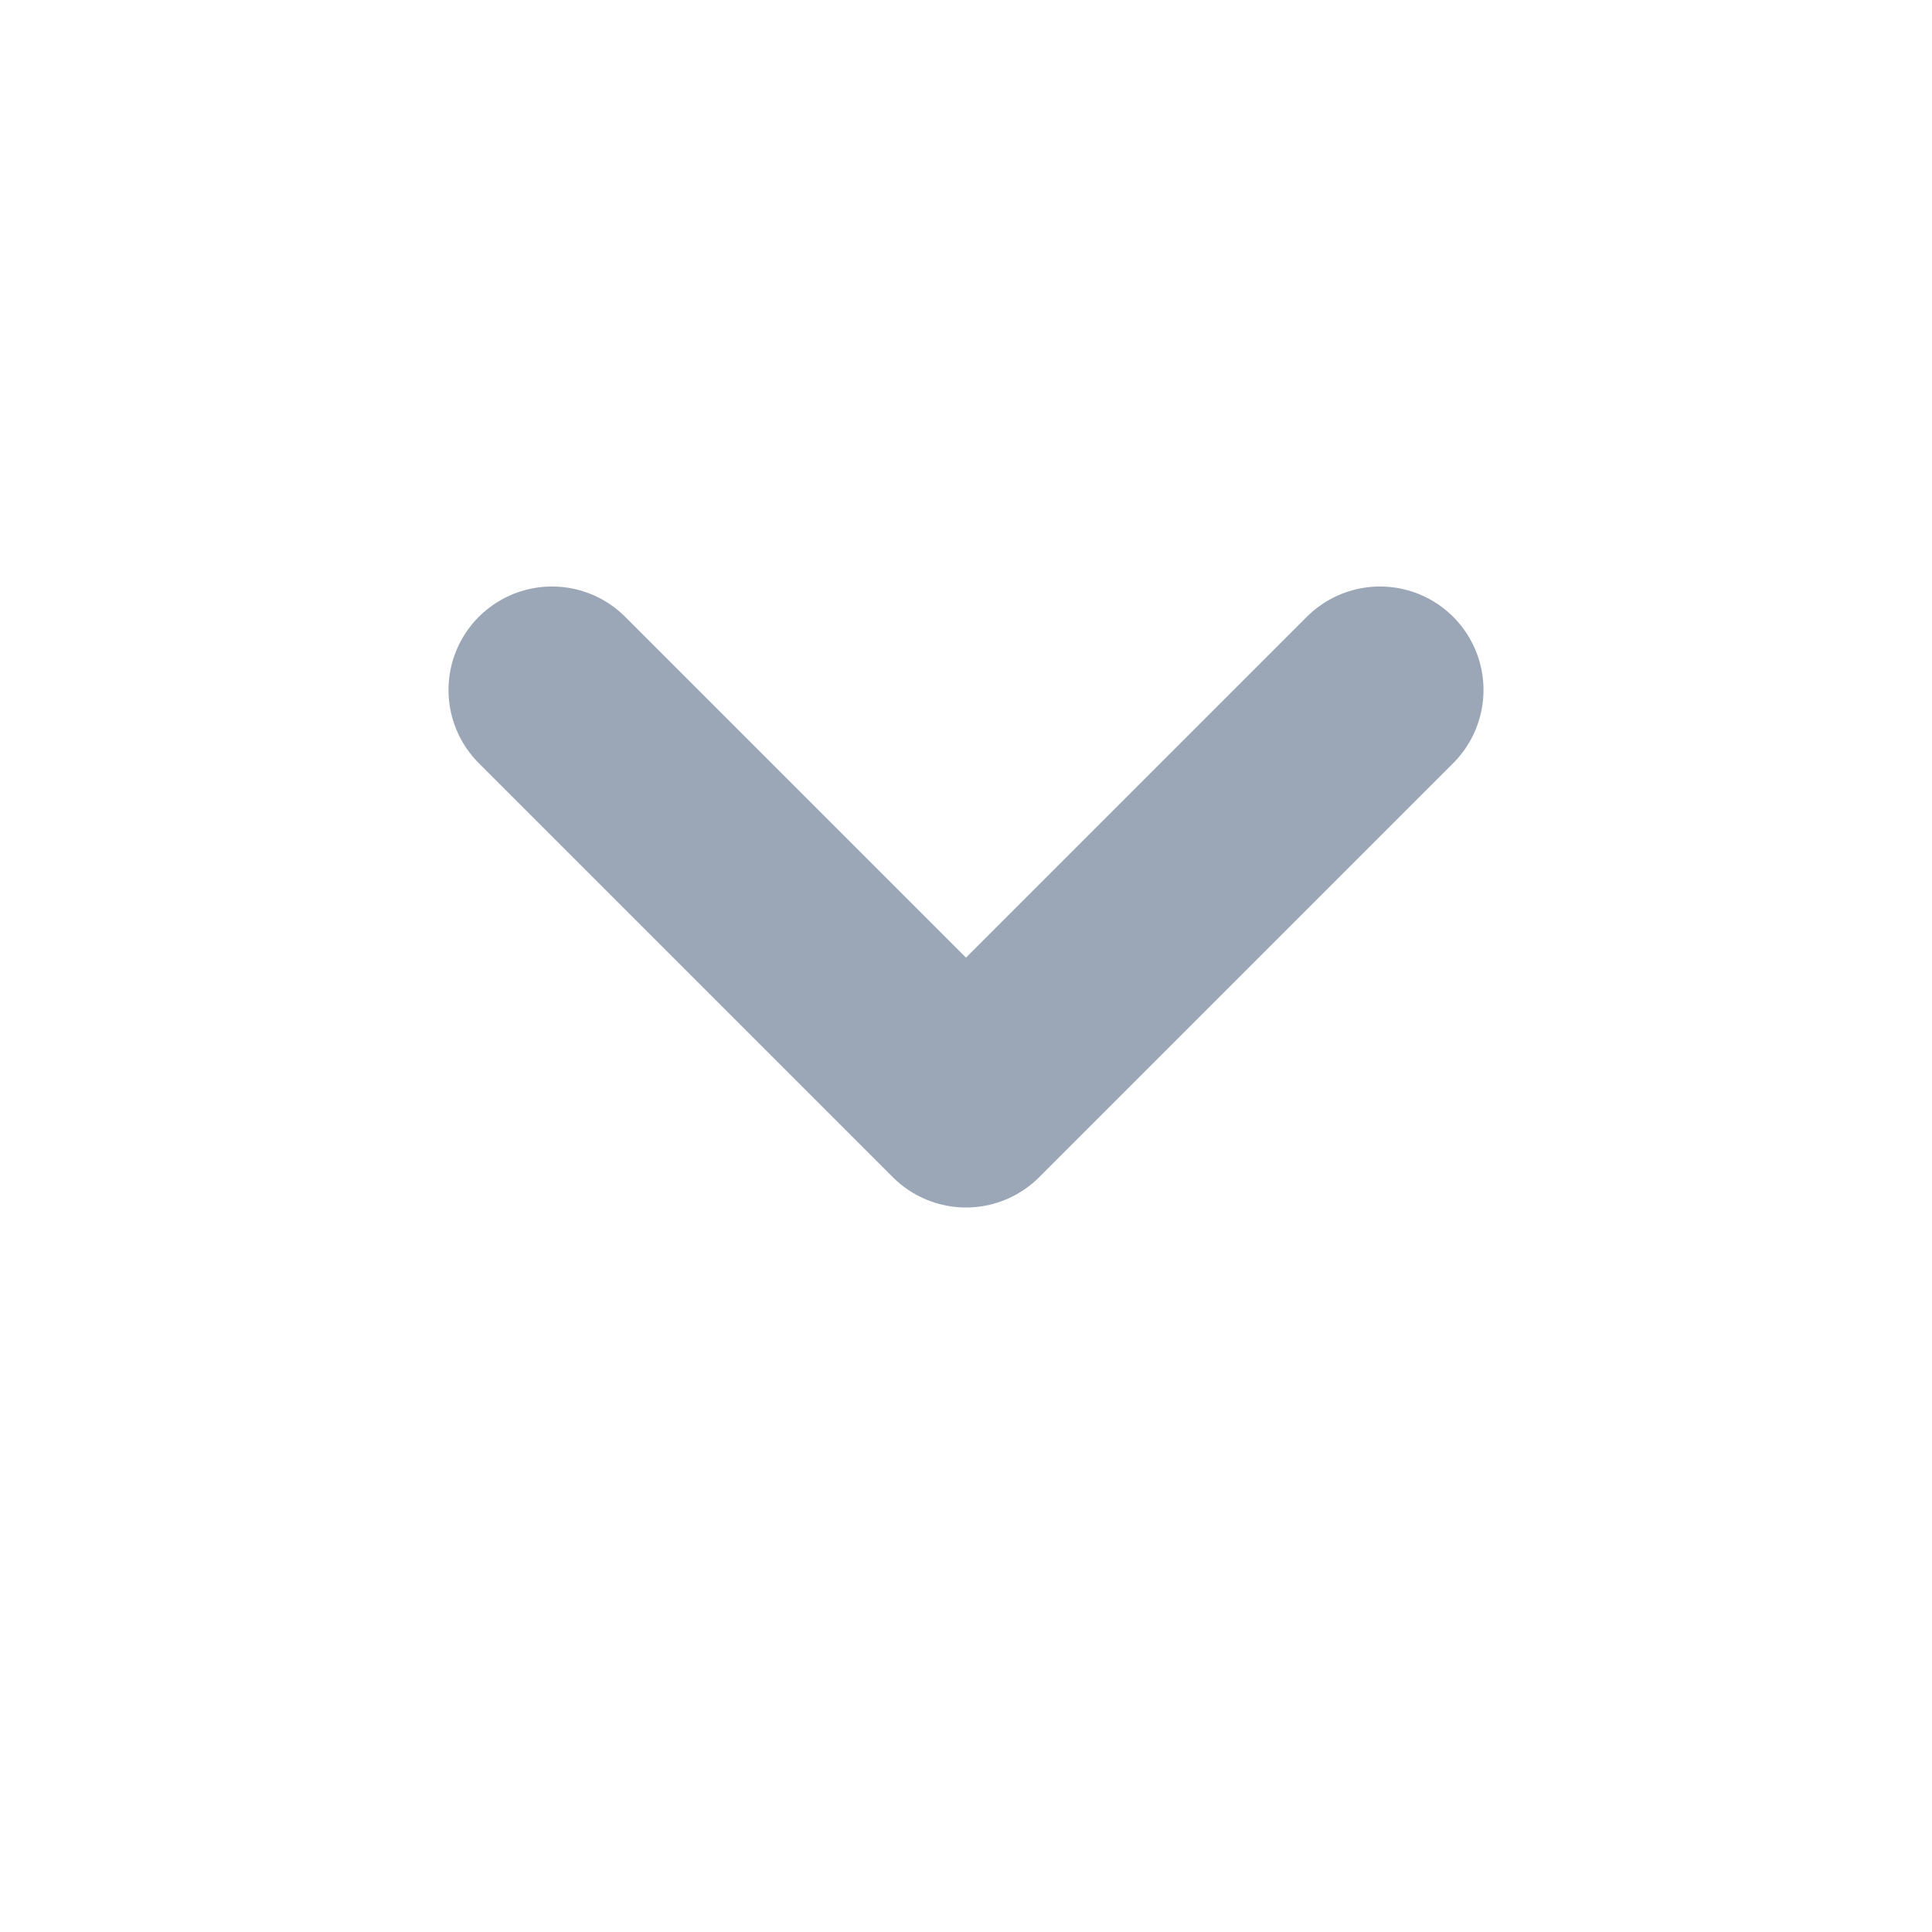
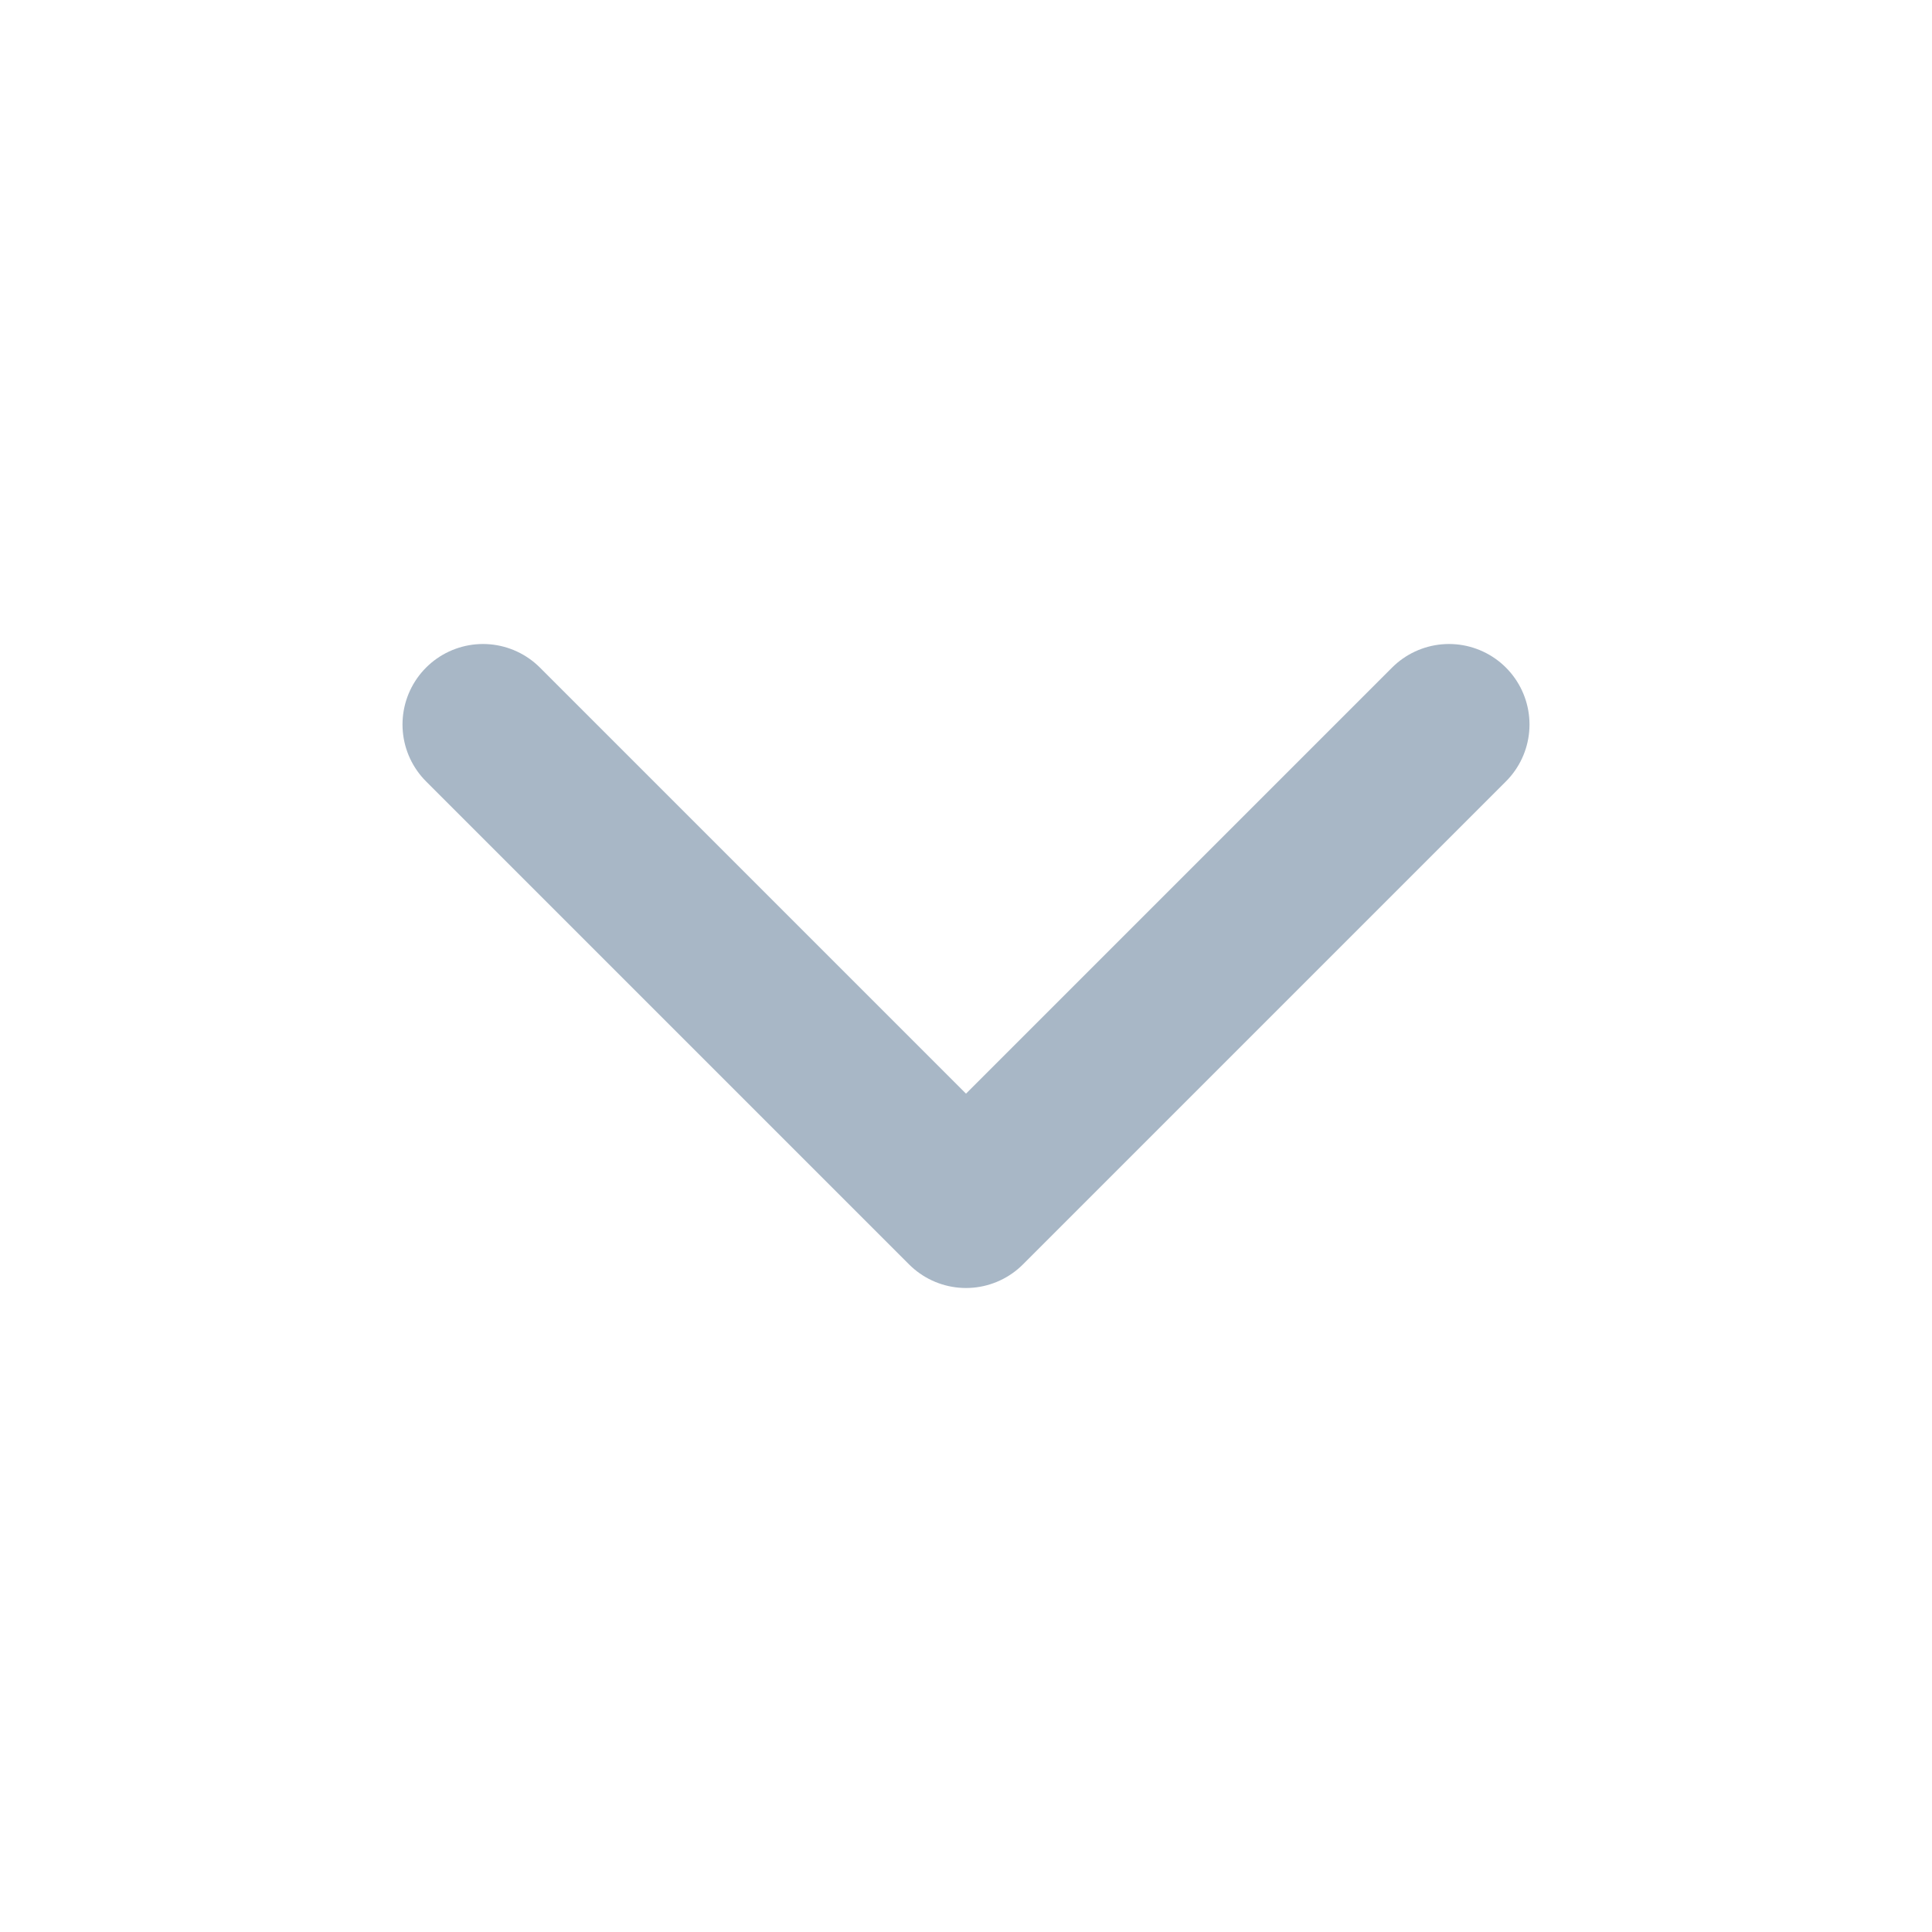
- <svg xmlns="http://www.w3.org/2000/svg" width="14" height="14" viewBox="0 0 14 14">
-   <path d="m4 5 3 3 3-3" fill="none" stroke="#9ba7b6" stroke-width="1.5" stroke-linecap="round" stroke-linejoin="round" />
+ <svg xmlns="http://www.w3.org/2000/svg" width="24" height="24" viewBox="0 0 24 24" fill="none" stroke="#a8b7c6" stroke-width="2" stroke-linecap="round" stroke-linejoin="round">
+   <path d="m6 9 6 6 6-6" />
</svg>
